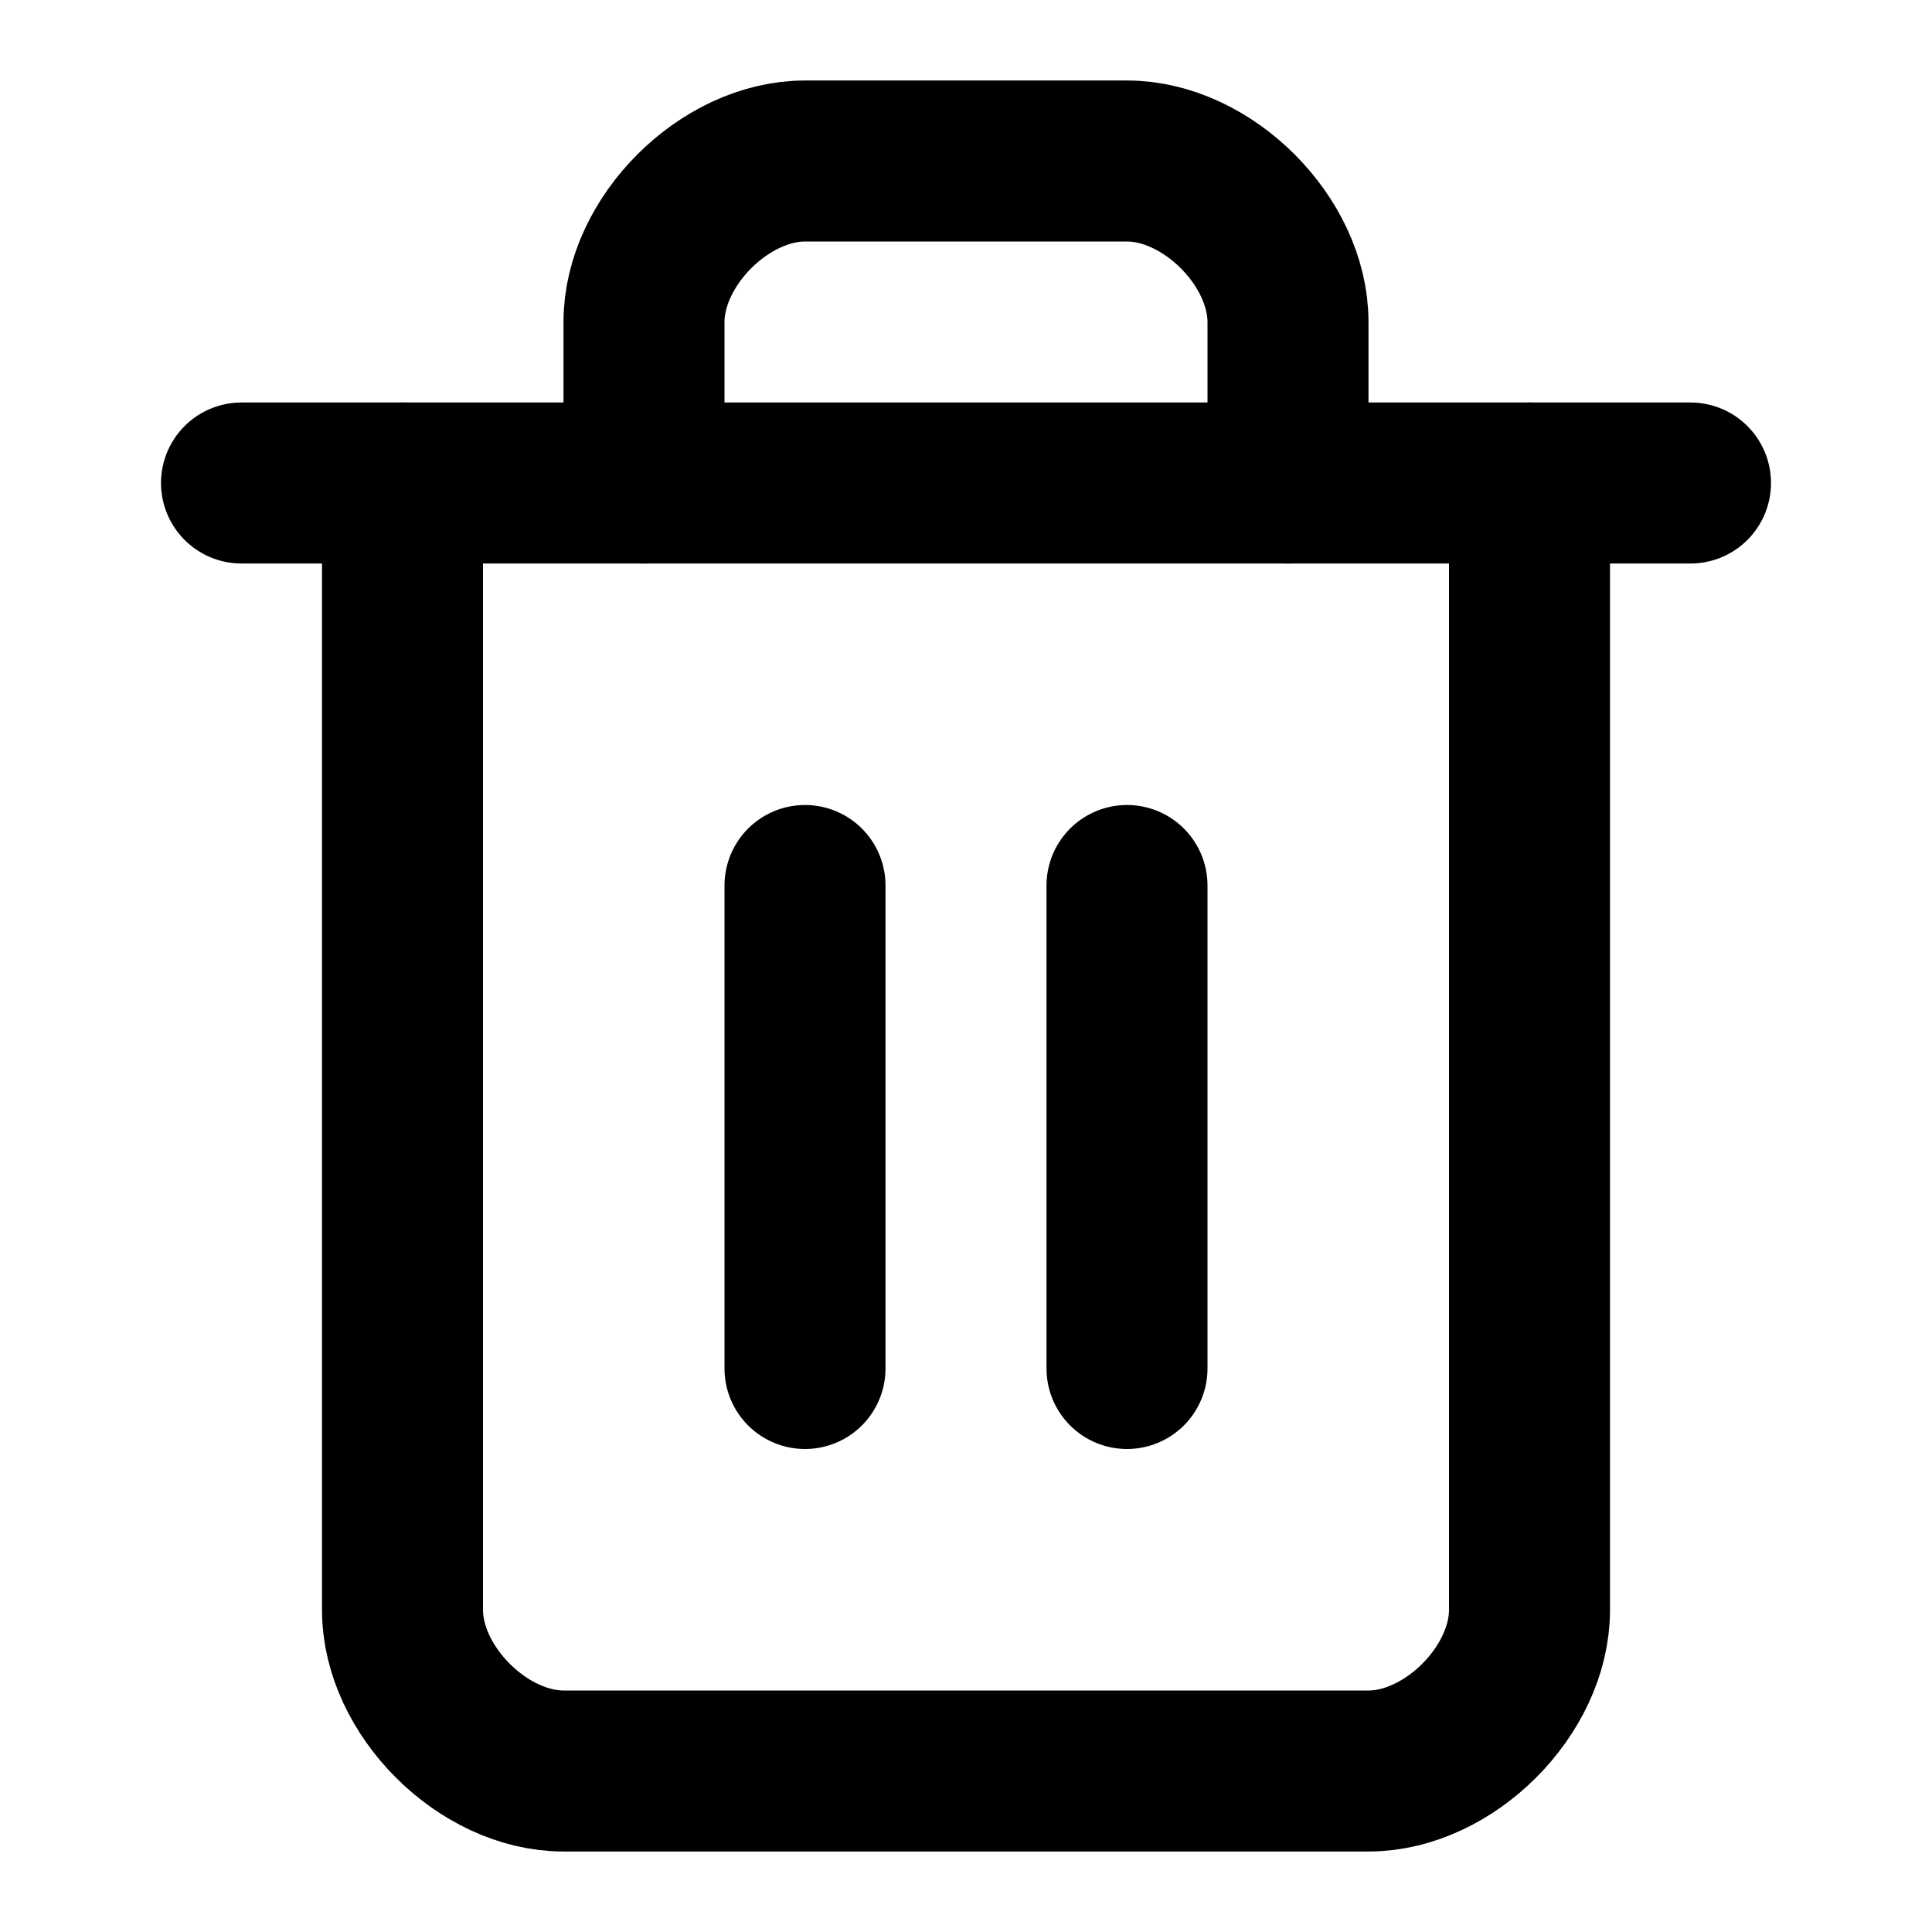
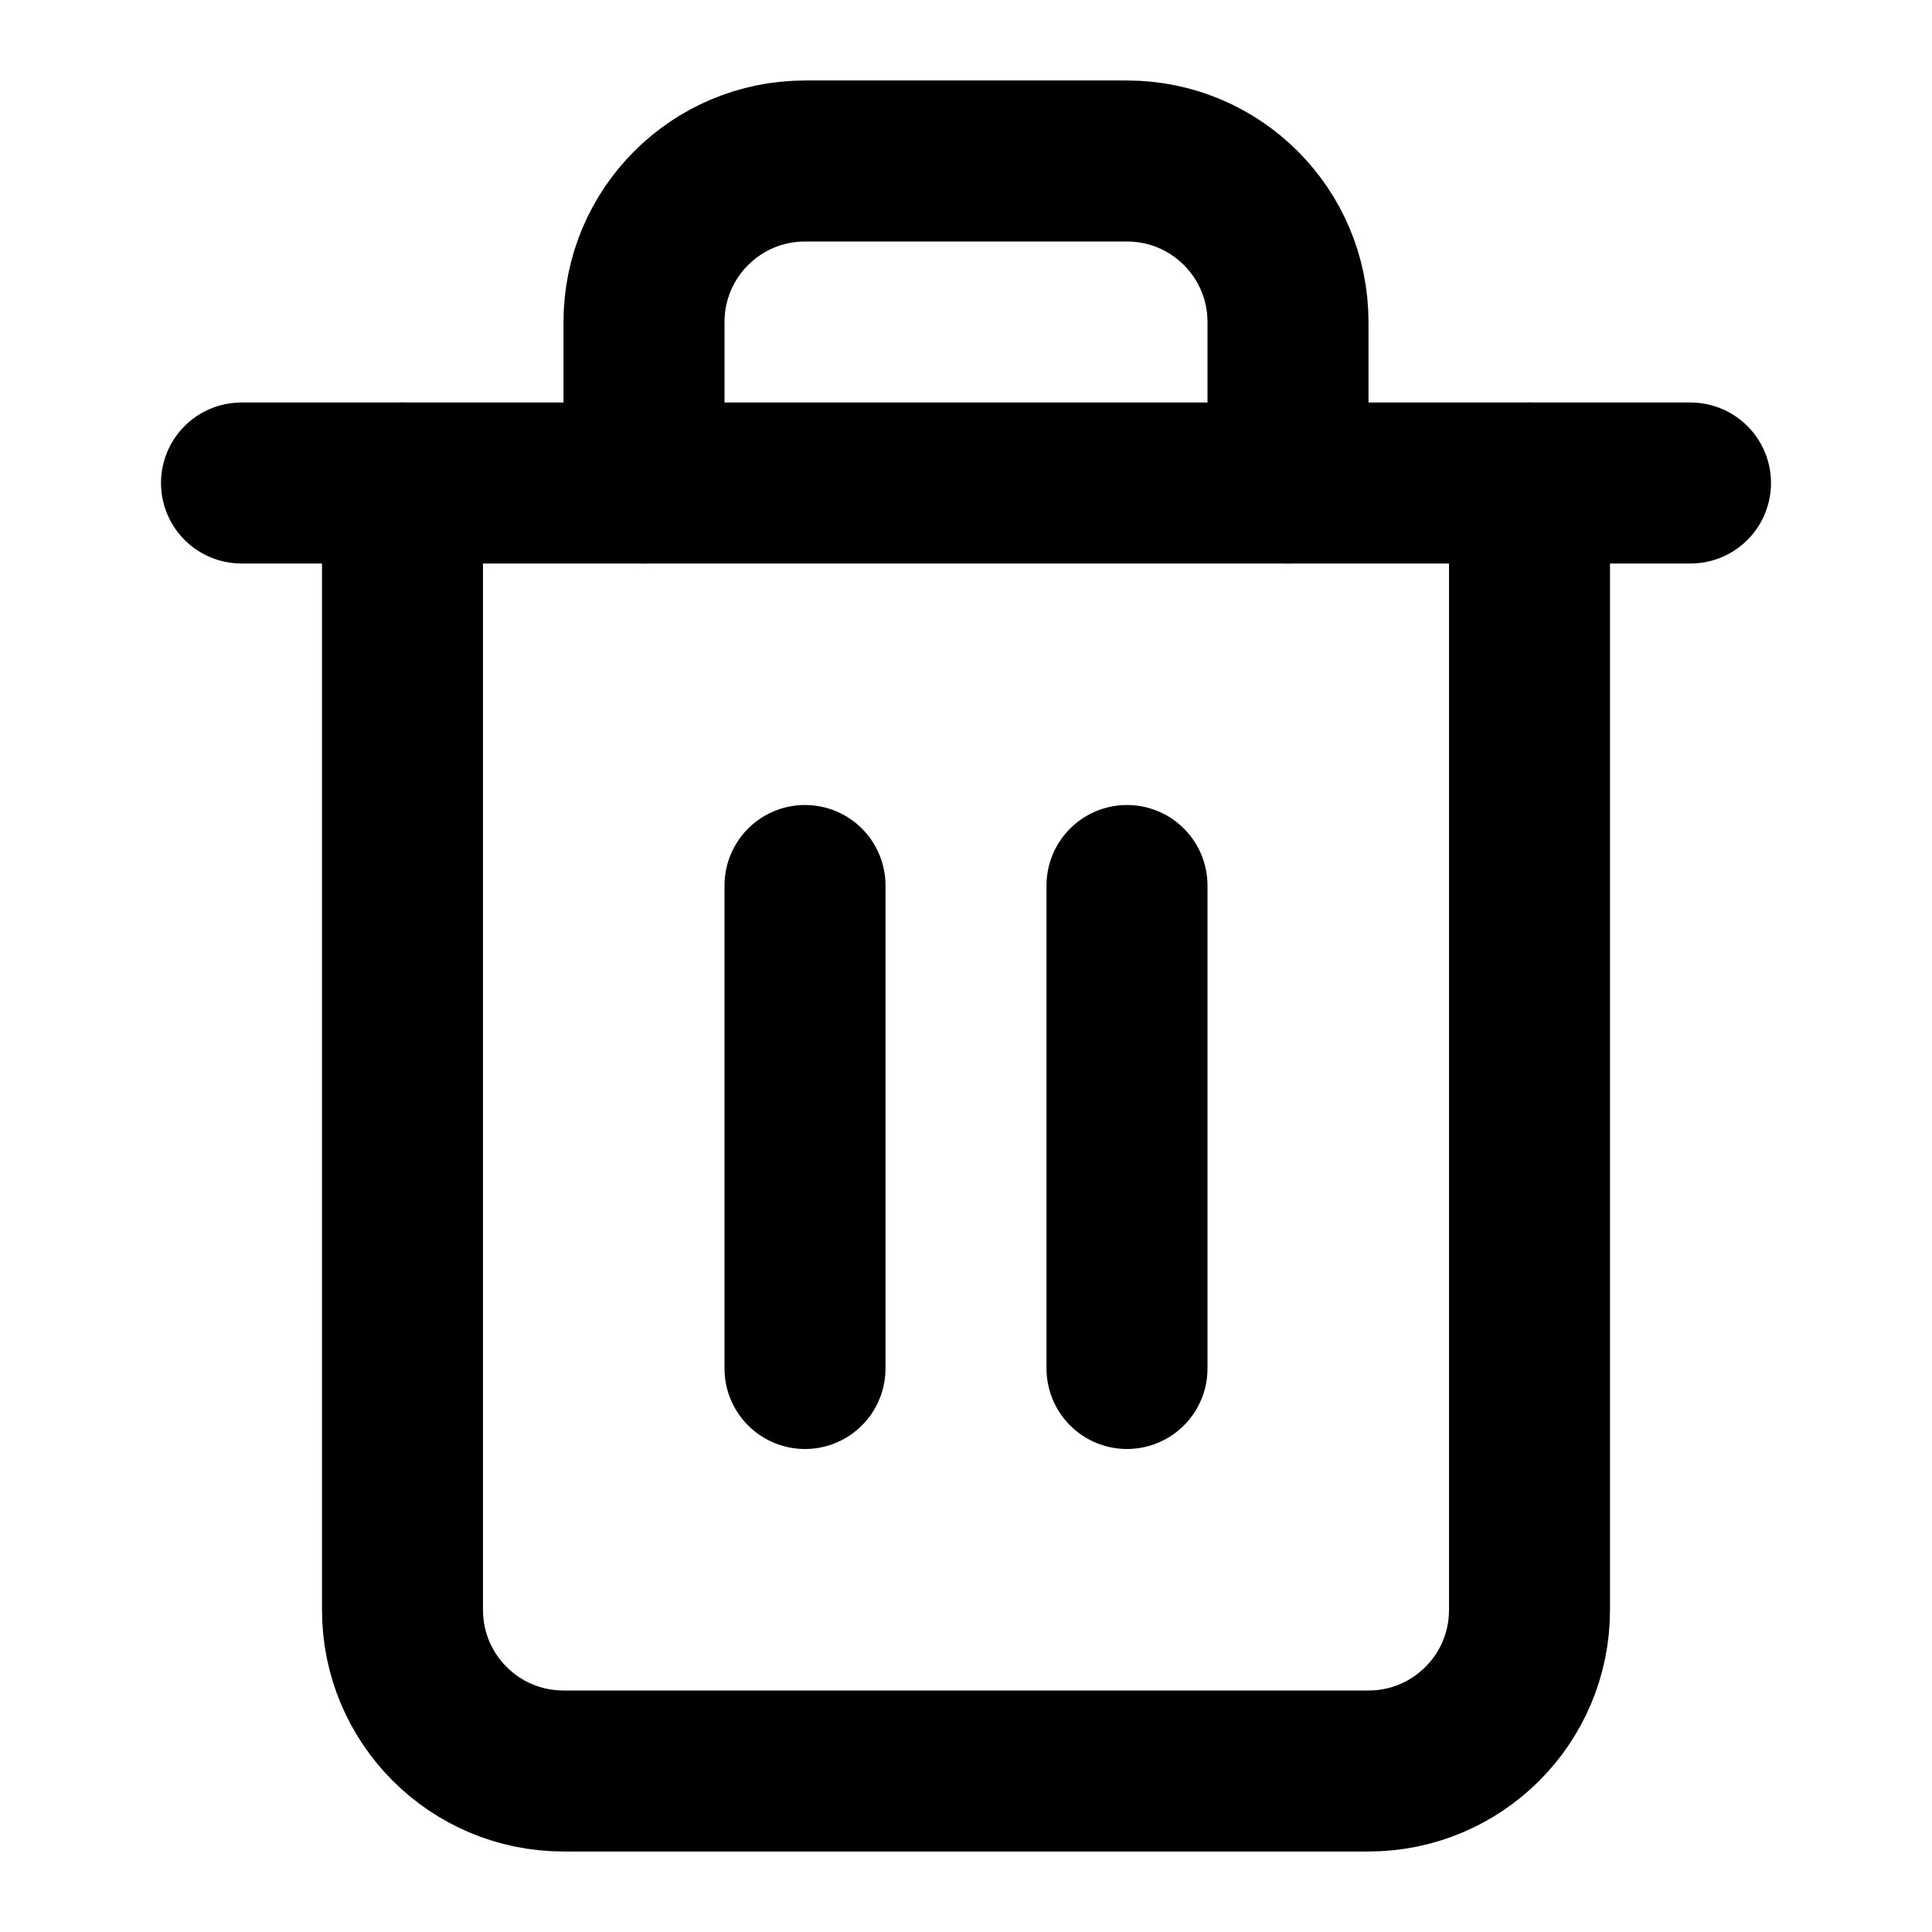
<svg xmlns="http://www.w3.org/2000/svg" width="24" height="24" viewBox="0 0 24 24" fill="none" stroke="currentColor" stroke-width="2" stroke-linecap="round" stroke-linejoin="round">
+   <path d="M10 11v6" />
+   <path d="M14 11v6" />
+   <path d="M19 6v14a2 2 0 0 1-2 2H7a2 2 0 0 1-2-2V6" />
  <path d="M3 6h18" />
-   <path d="M19 6v14c0 1-1 2-2 2H7c-1 0-2-1-2-2V6" />
-   <path d="M8 6V4c0-1 1-2 2-2h4c1 0 2 1 2 2v2" />
-   <line x1="10" x2="10" y1="11" y2="17" />
-   <line x1="14" x2="14" y1="11" y2="17" />
+   <path d="M8 6V4a2 2 0 0 1 2-2h4a2 2 0 0 1 2 2v2" />
</svg>
